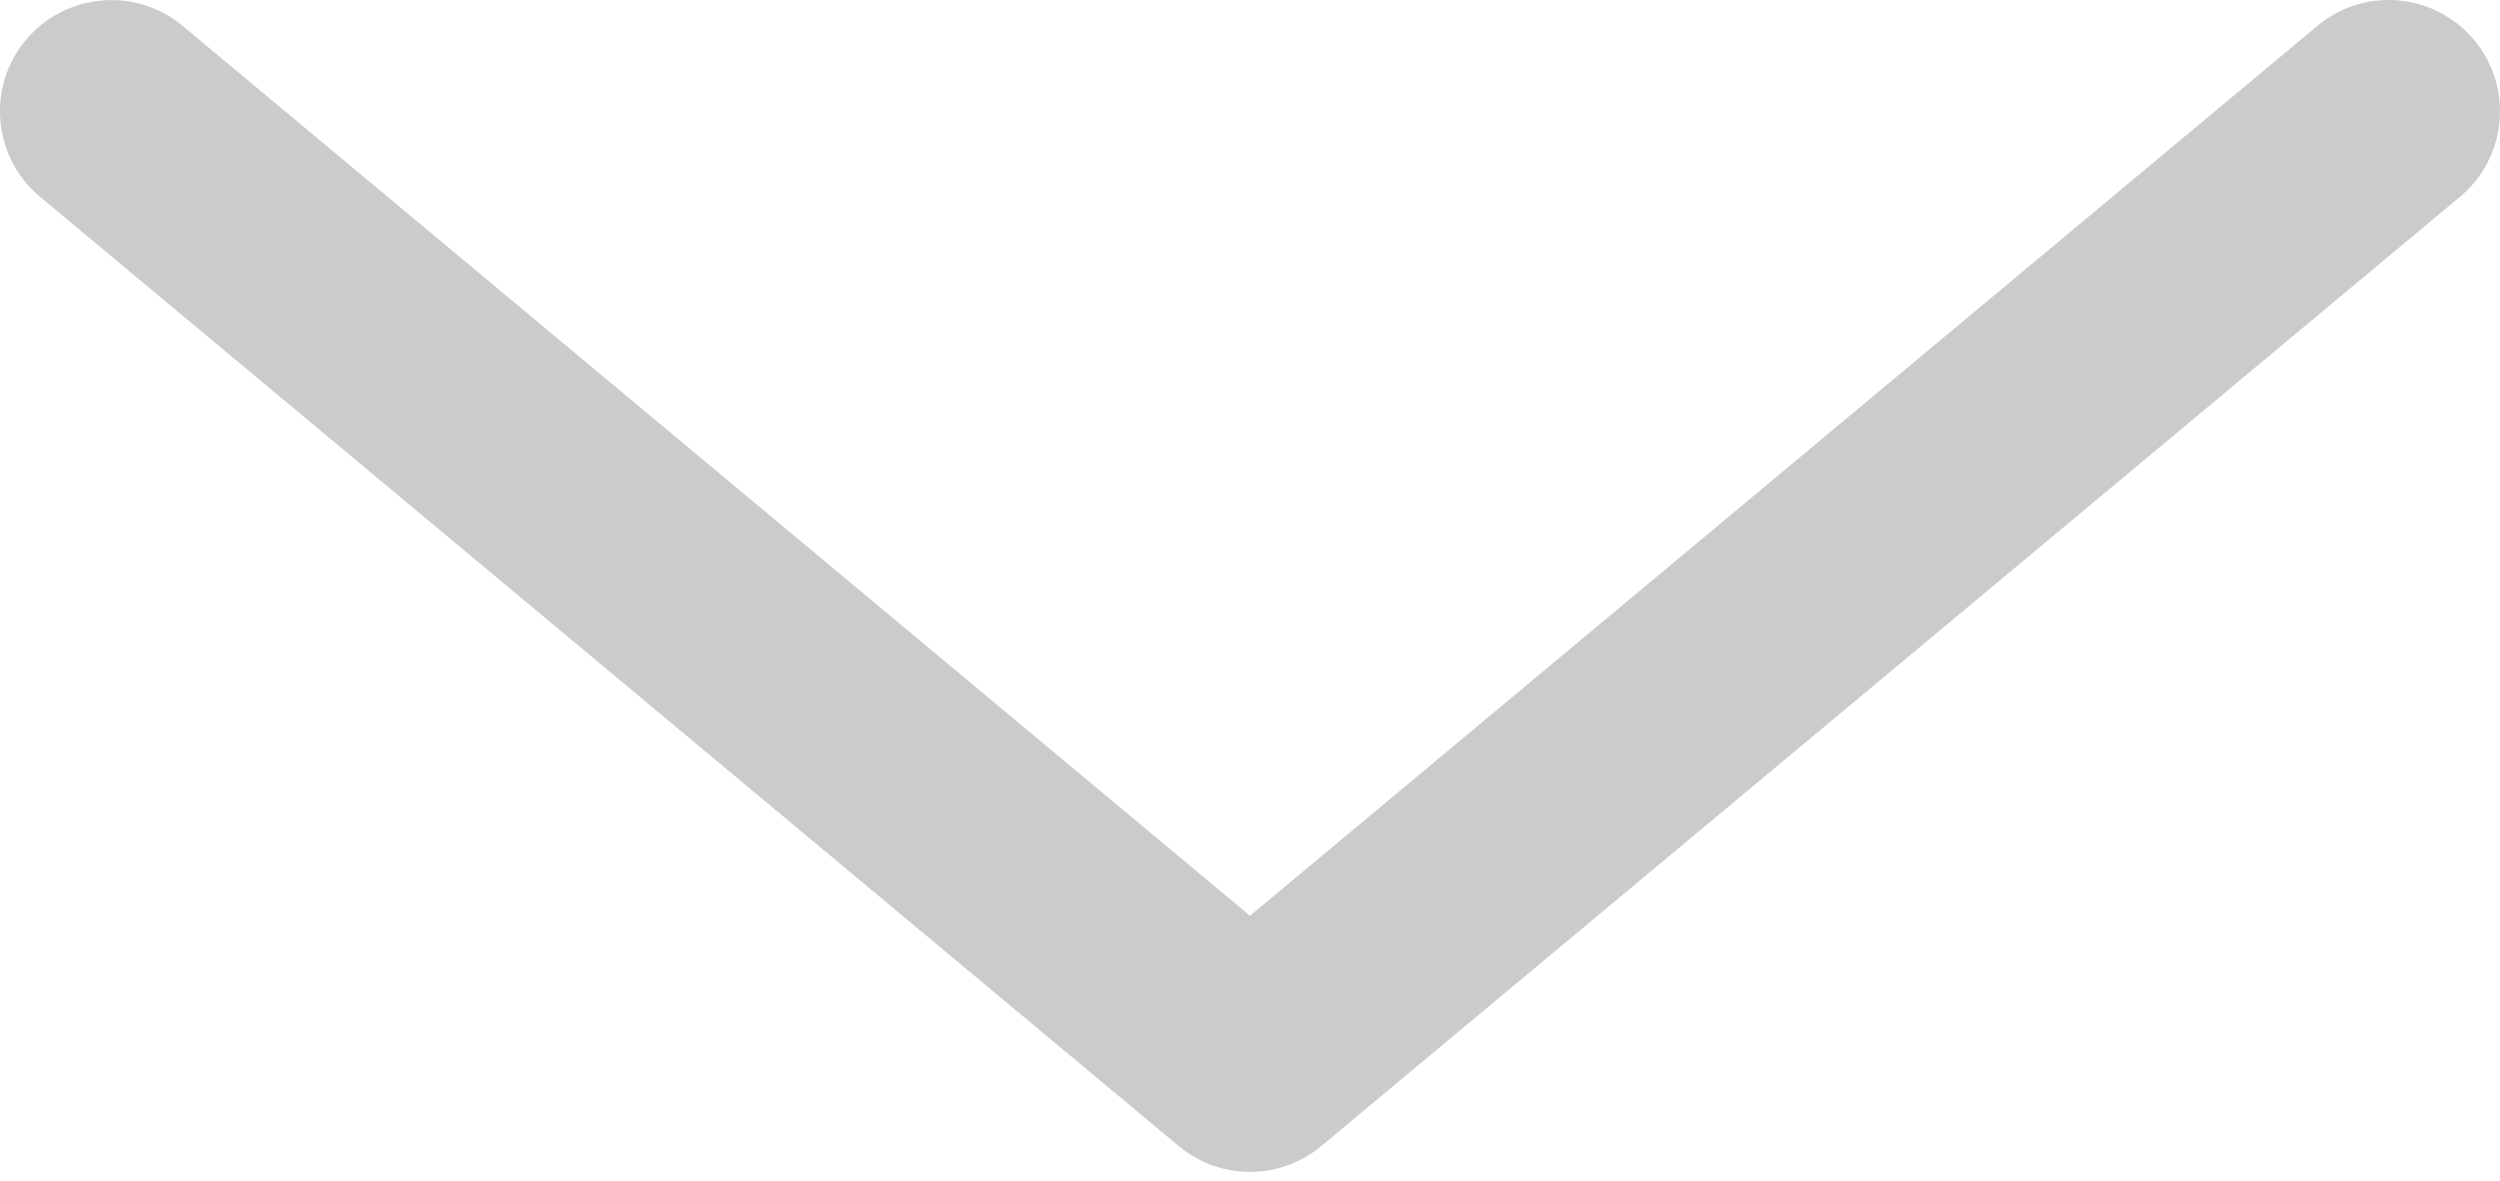
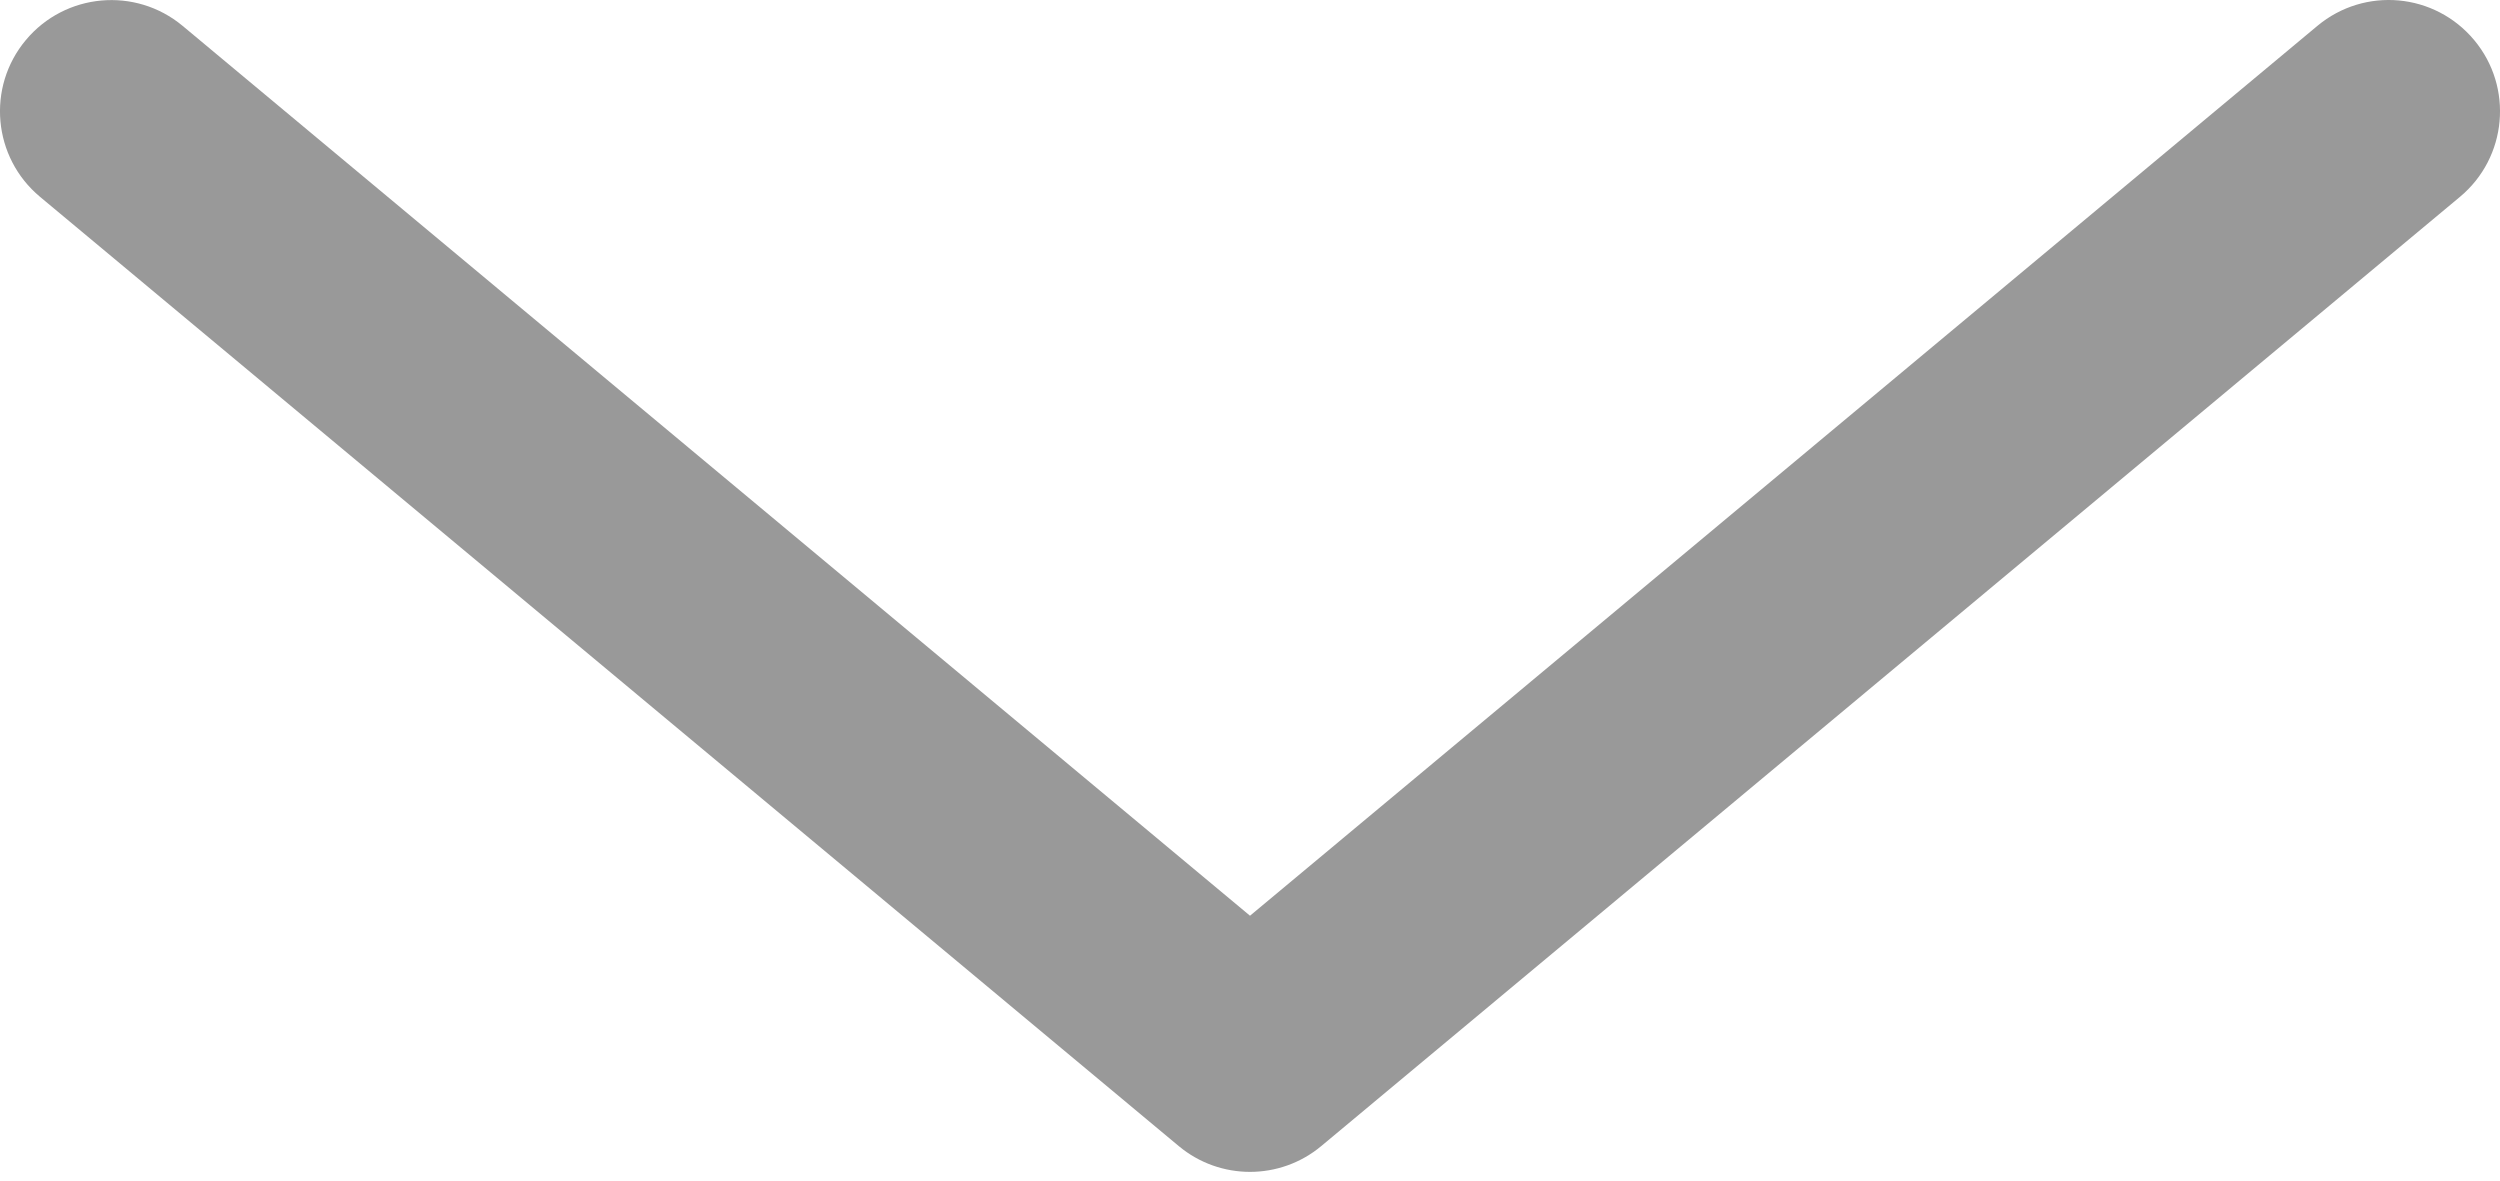
<svg xmlns="http://www.w3.org/2000/svg" width="72px" height="34px" viewBox="0 0 72 34" version="1.1">
  <defs />
  <g id="Page-1" stroke="none" stroke-width="1" fill="none" fill-rule="evenodd">
-     <g id="noun_575397_cc" transform="translate(-38, -243)" fill="#CBCBCB">
+     <g id="noun_575397_cc" transform="translate(-38, -243)" fill="#999999">
      <g id="noun_16957_cc" transform="translate(38, 243)">
        <g id="Group">
          <path d="M71.256,1.154 C70.119,-0.207 68.106,-0.391 66.742,0.744 L36,26.373 L5.258,0.744 C3.897,-0.388 1.877,-0.203 0.744,1.154 C-0.391,2.512 -0.207,4.535 1.152,5.668 L33.947,33.006 C34.541,33.502 35.271,33.75 36,33.75 C36.73,33.75 37.459,33.502 38.053,33.006 L70.848,5.668 C72.207,4.535 72.391,2.513 71.256,1.154 L71.256,1.154 Z" id="Shape" />
        </g>
      </g>
    </g>
  </g>
</svg>
